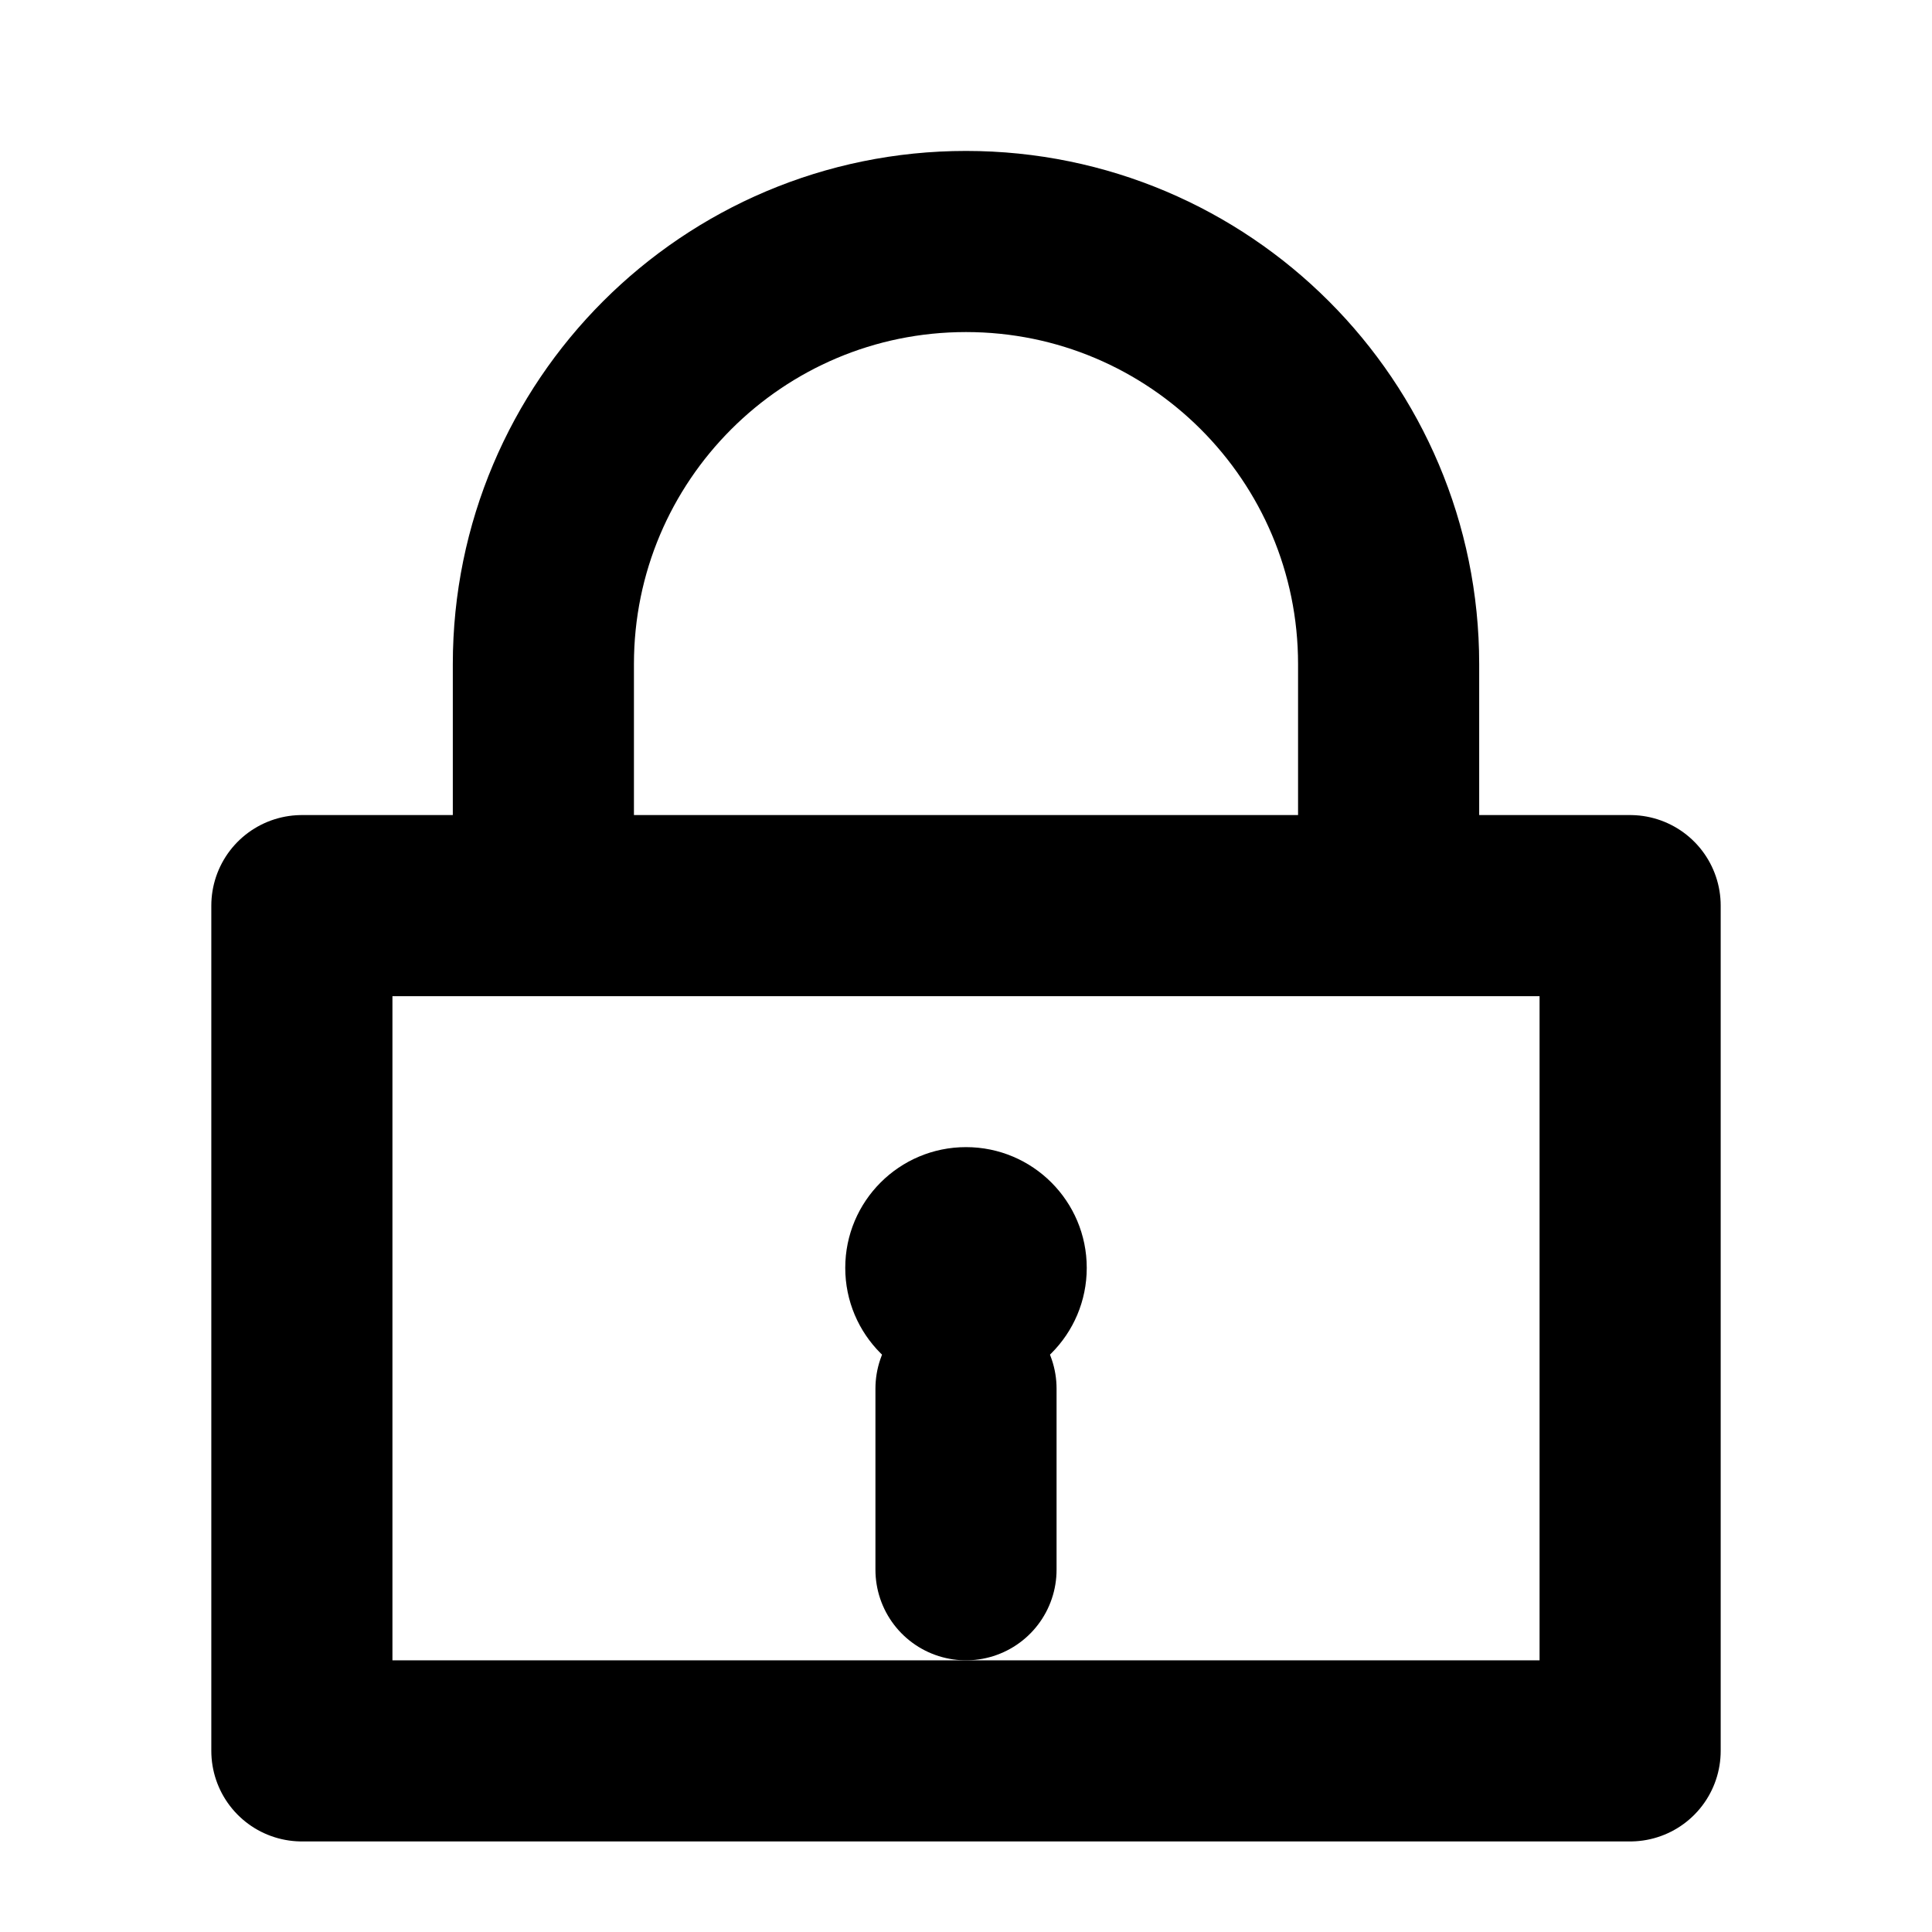
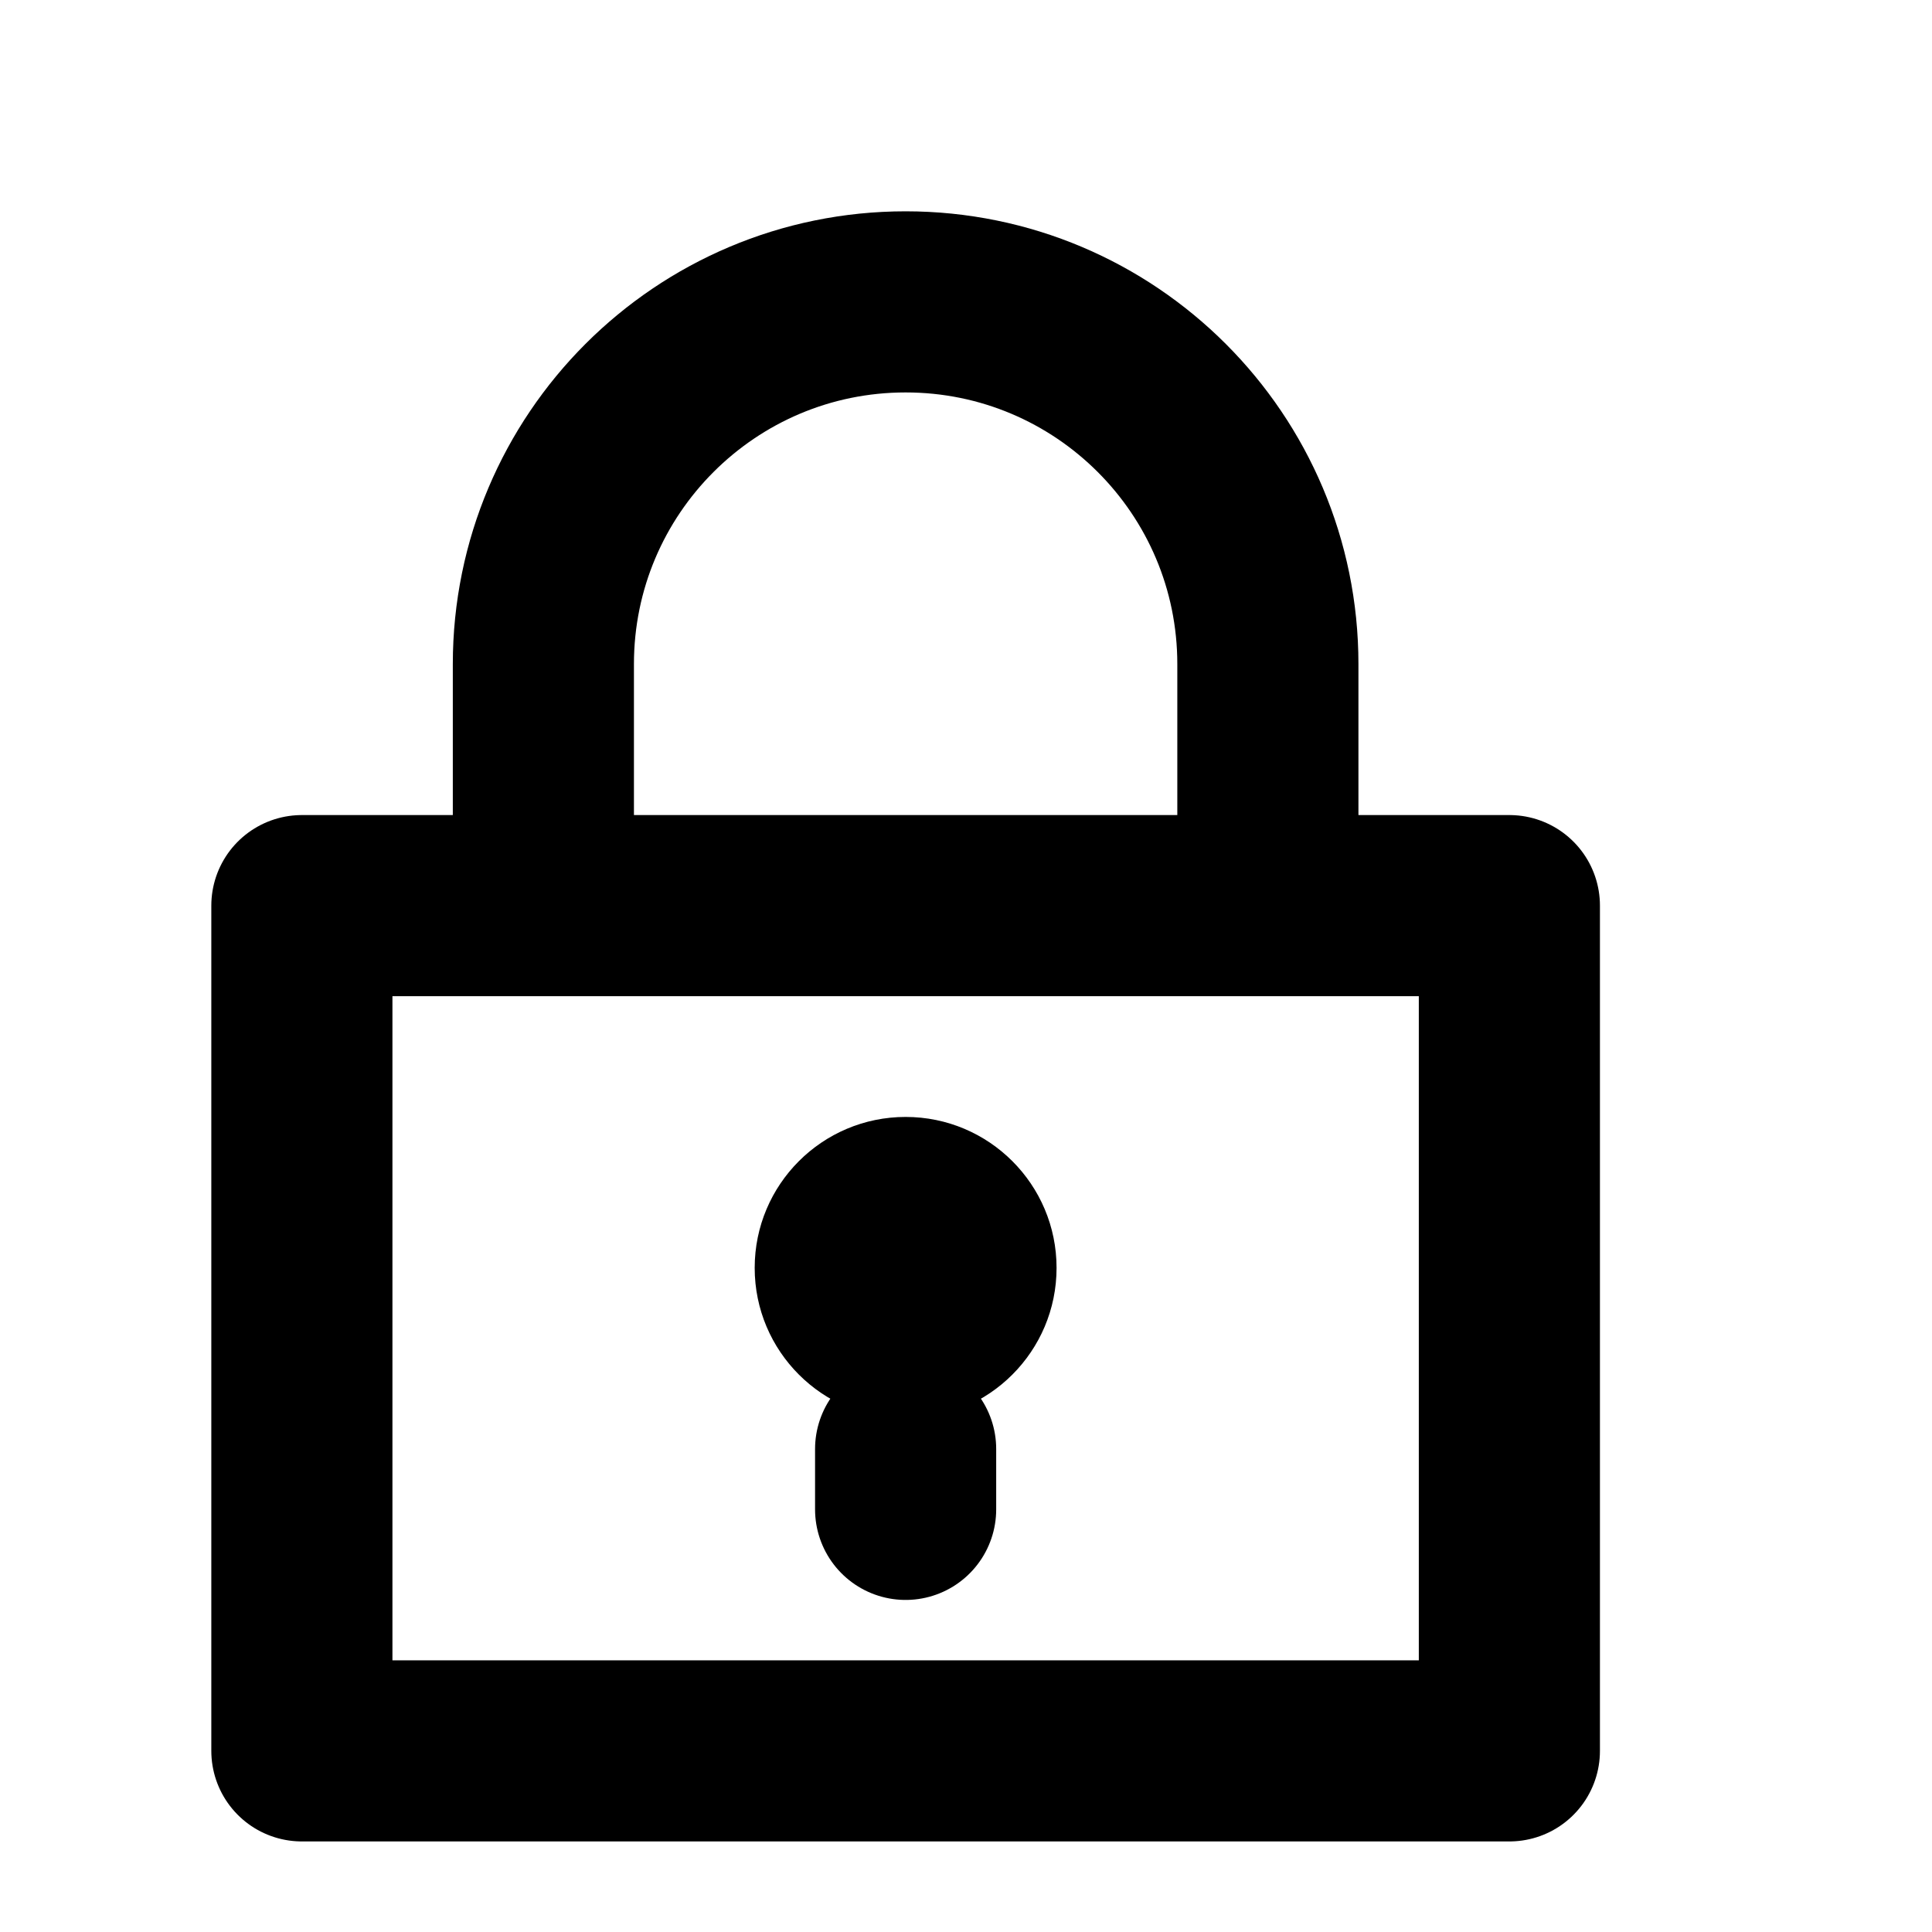
- <svg xmlns="http://www.w3.org/2000/svg" viewBox="0 0 16 16" fill="none" stroke="currentColor" stroke-width="1.5" stroke-linecap="round" stroke-linejoin="round">
-   <path d="M4.5 7.5V5.5A3.5 3.5 0 0 1 11.5 5.5V7.5M2.5 7.5H13.5V14.5H2.5Z" />
-   <circle cx="8" cy="10.5" r="1" fill="currentColor" stroke="none" />
-   <path d="M8 11.5V13" />
+ <svg xmlns="http://www.w3.org/2000/svg" viewBox="0 0 16 16" fill="none" stroke="currentColor" stroke-width="1.5" stroke-linecap="round" stroke-linejoin="round" data-hand-cut="true">
+   <path d="M4.5 7.5V5.5A3 3 0 0 1 10.5 5.5V7.5M2.5 7.5H12.5V14.5H2.5Z" />
+   <circle cx="7.5" cy="10.5" r="1.25" fill="currentColor" stroke="none" />
+   <path d="M7.5 12V12.5" />
</svg>
